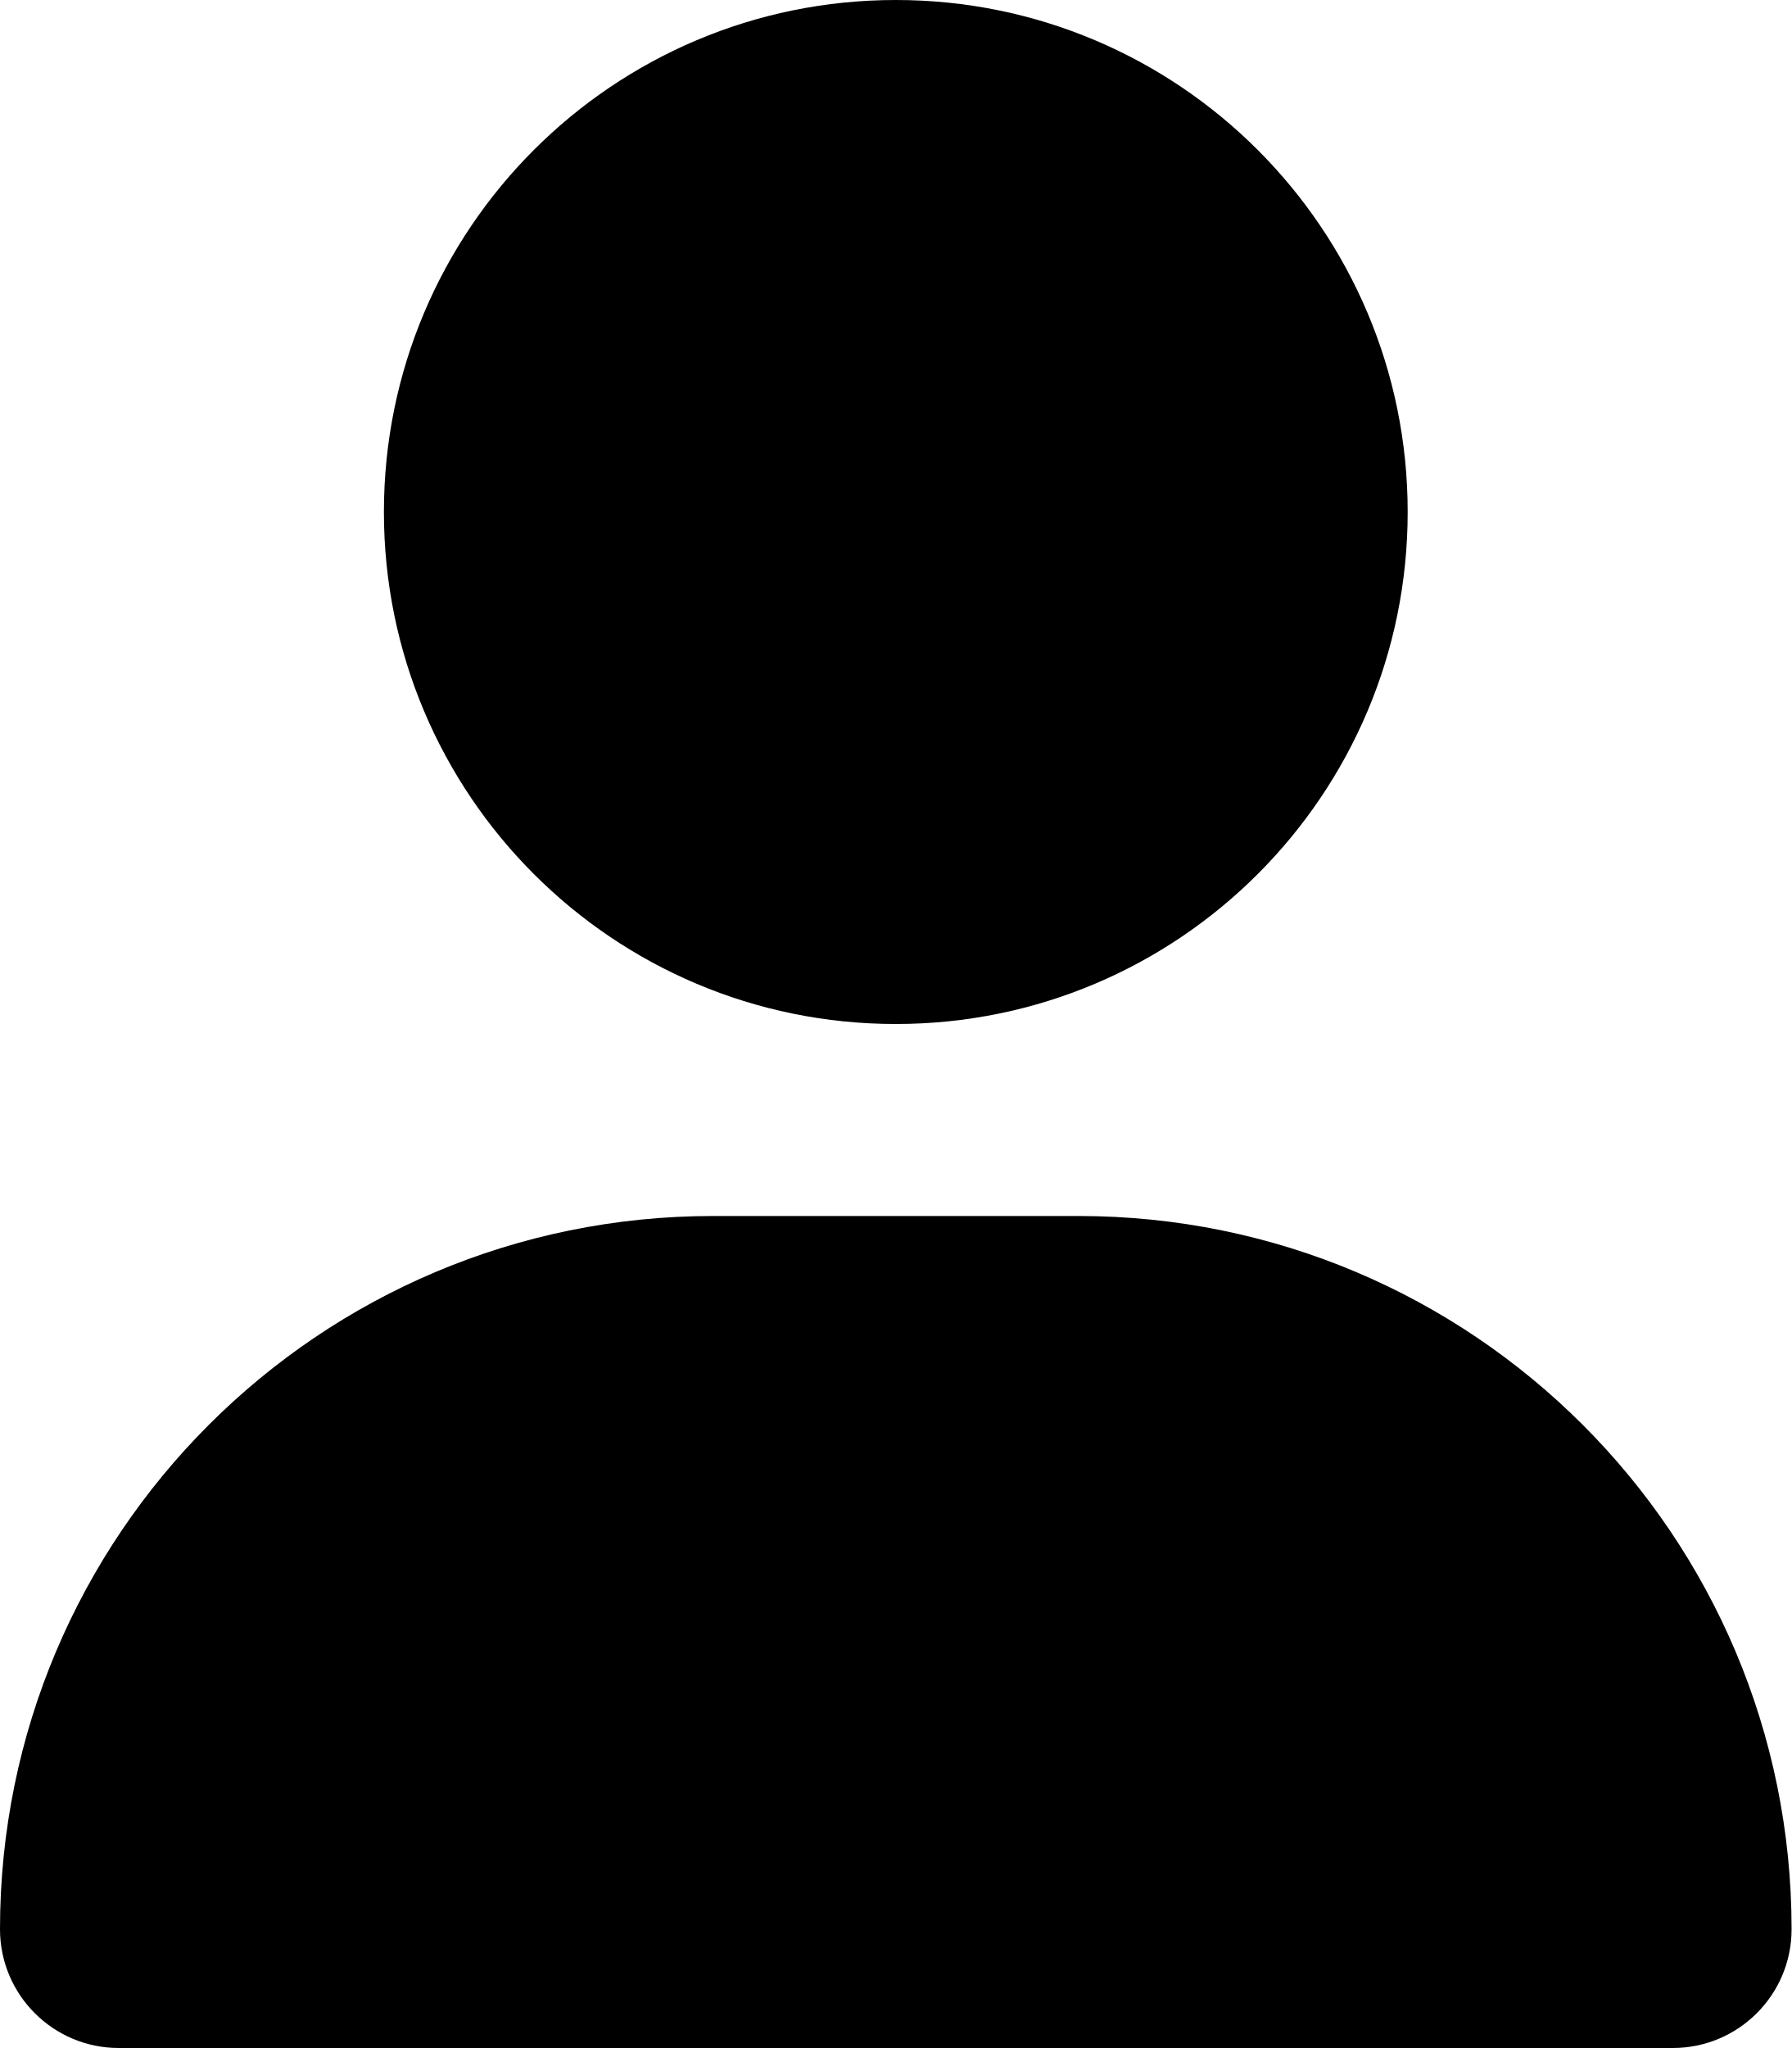
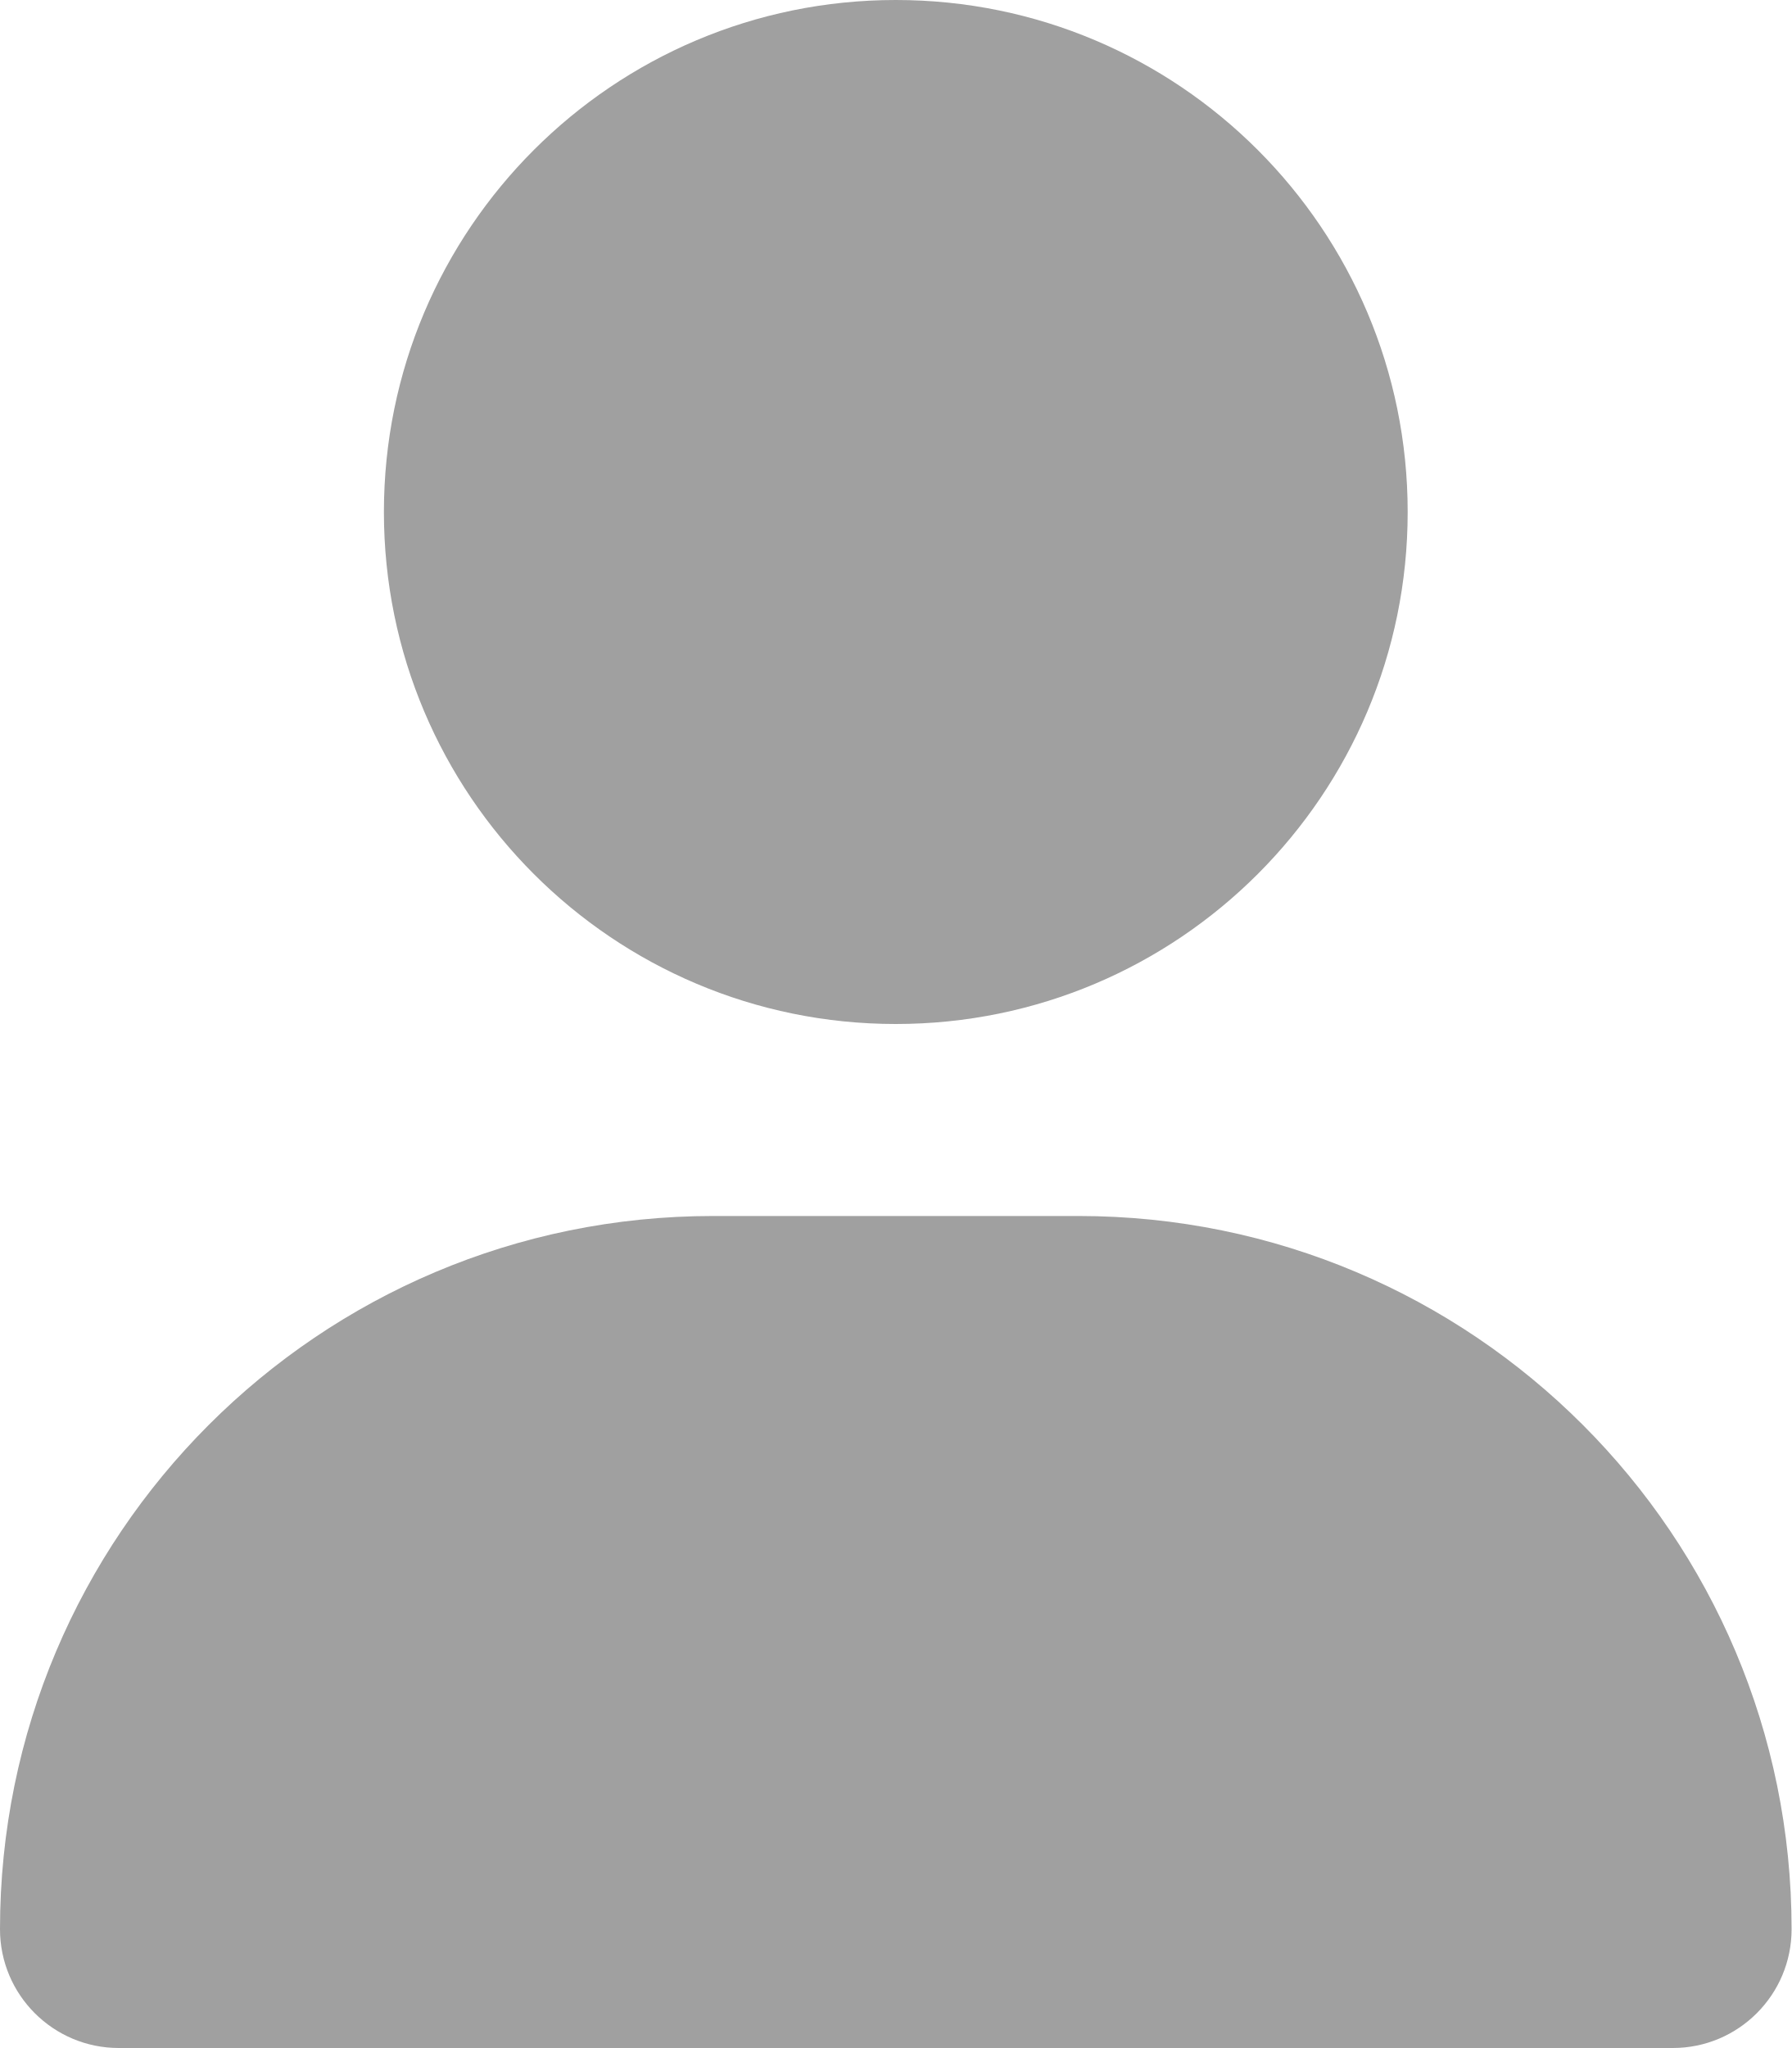
- <svg xmlns="http://www.w3.org/2000/svg" viewBox="0 0 448 512">
+ <svg xmlns="http://www.w3.org/2000/svg" viewBox="0 0 448 512" fill="#a0a0a0">
  <path d="M224 256A128 128 0 1 0 224 0a128 128 0 1 0 0 256zm-45.7 48C79.8 304 0 383.8 0 482.3C0 498.7 13.3 512 29.7 512l388.6 0c16.4 0 29.7-13.3 29.7-29.7C448 383.8 368.2 304 269.7 304l-91.4 0z" />
</svg>
